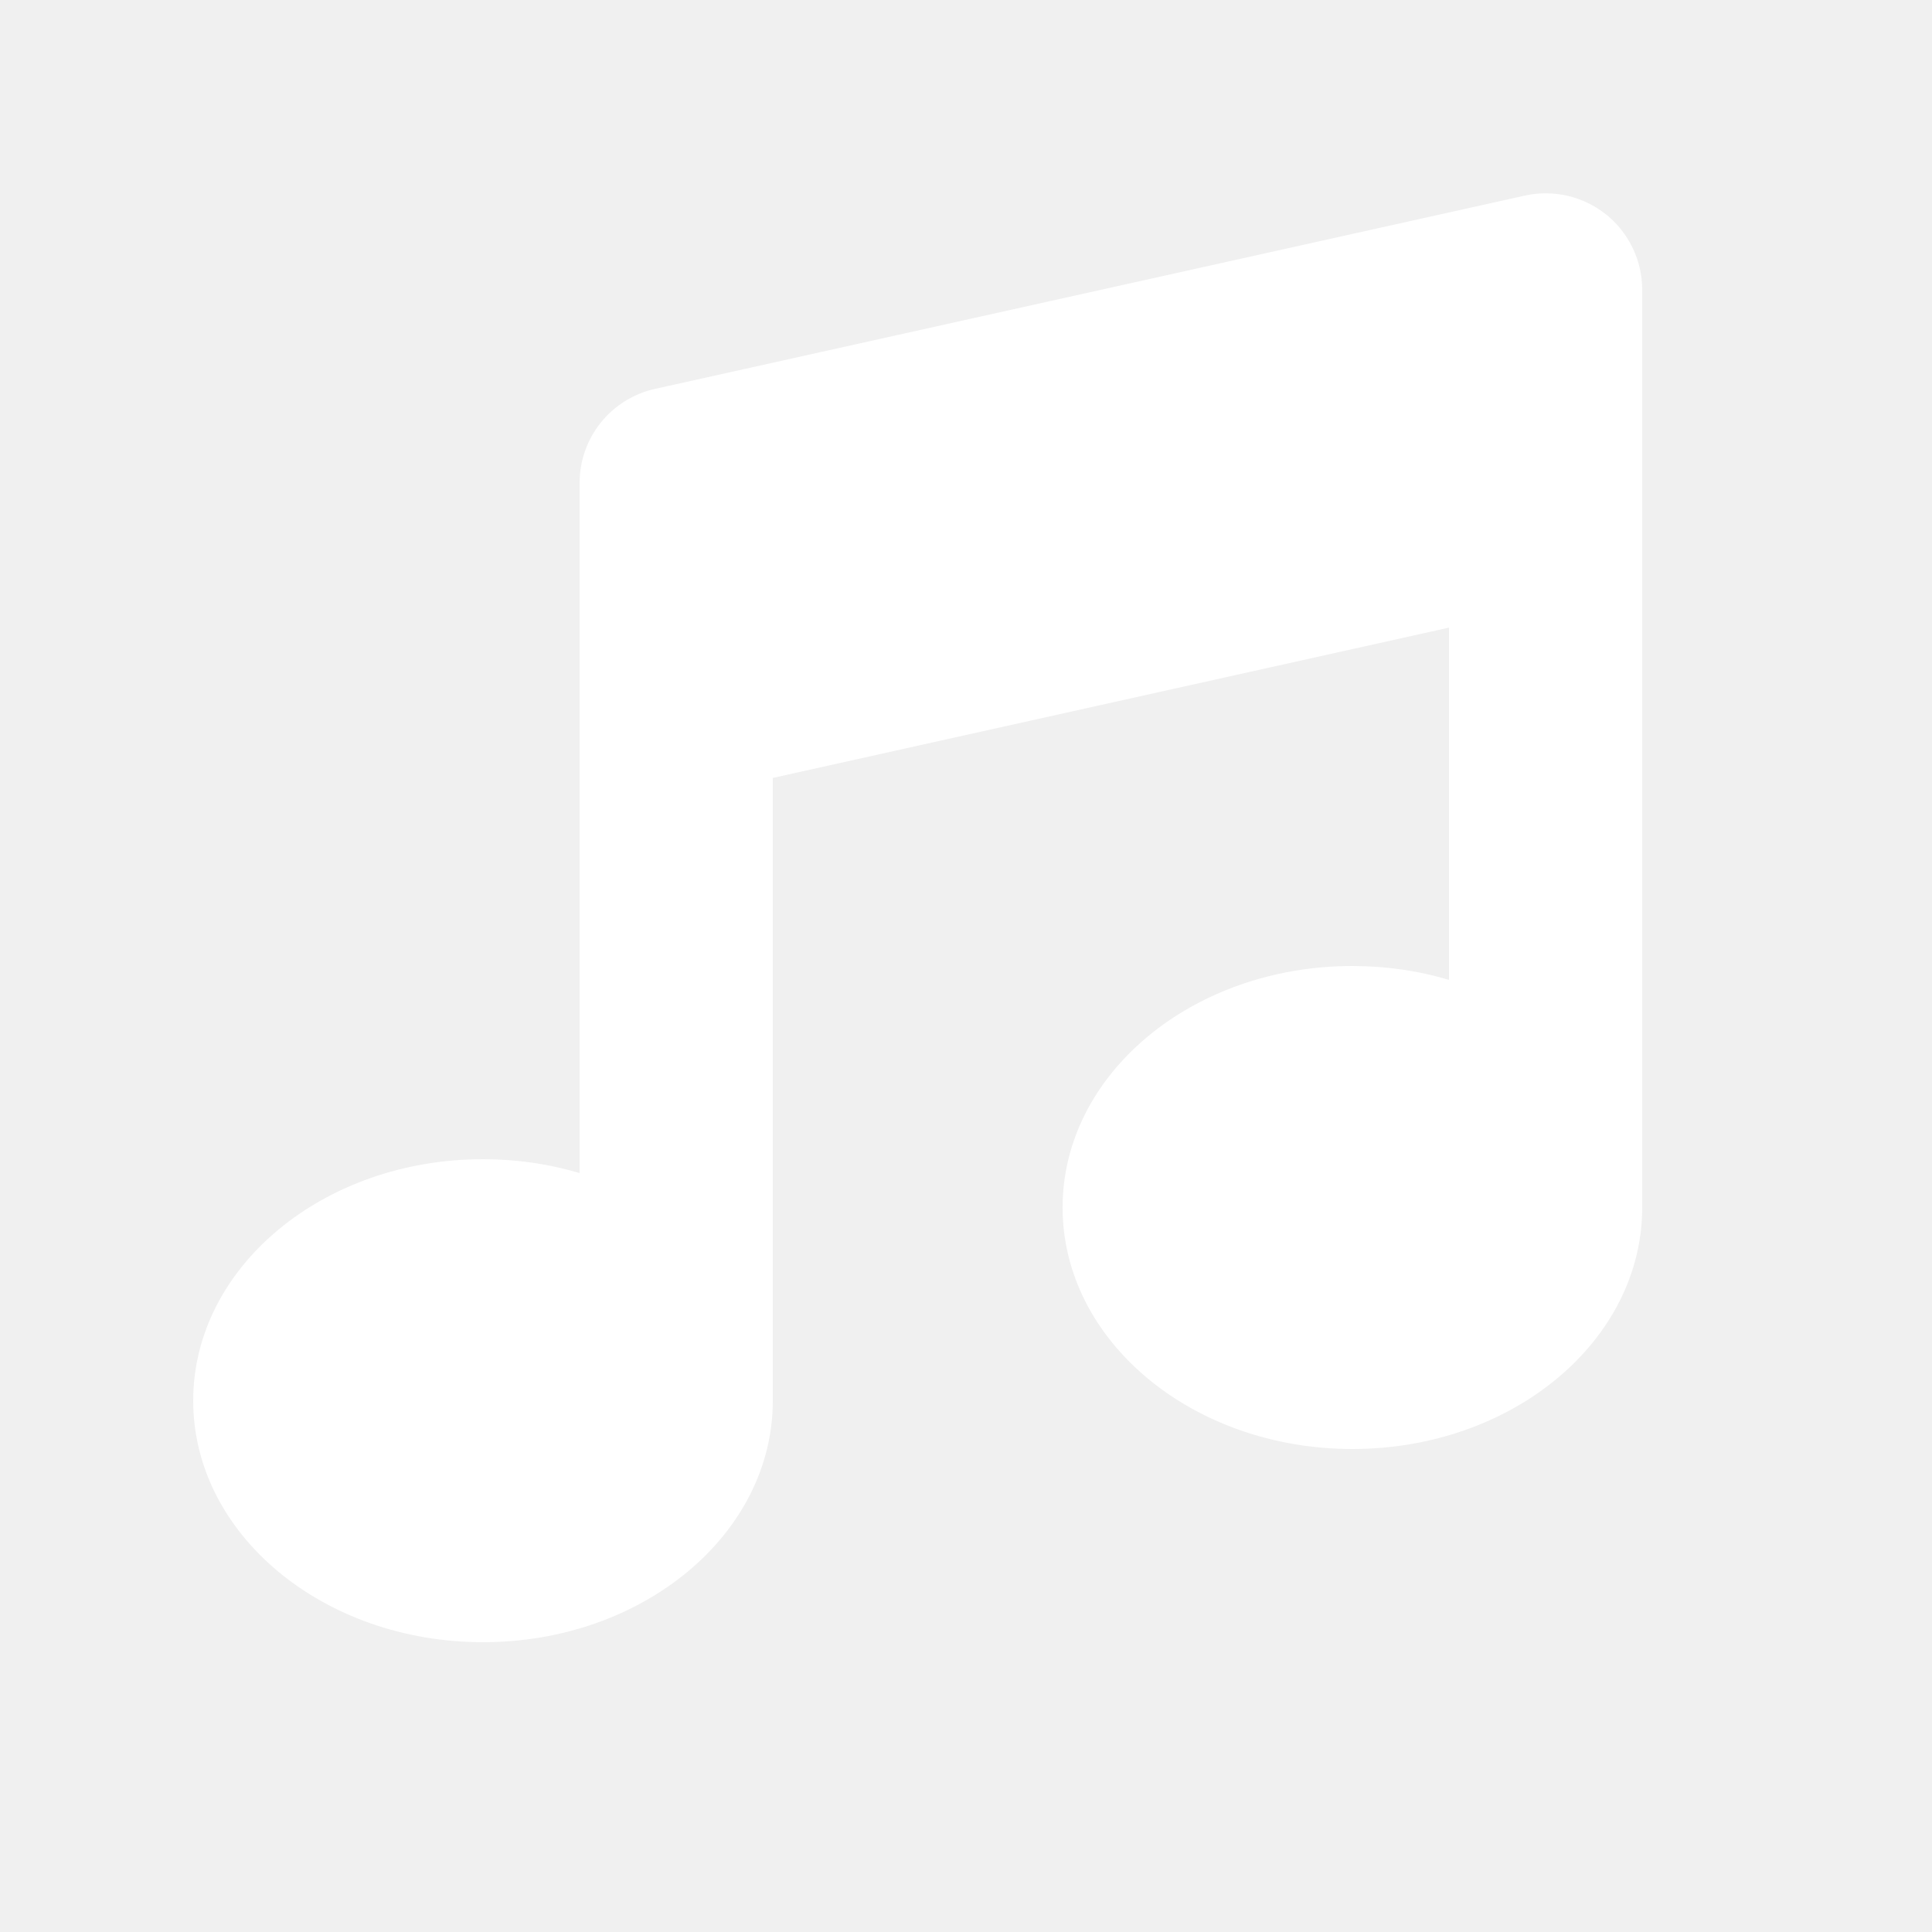
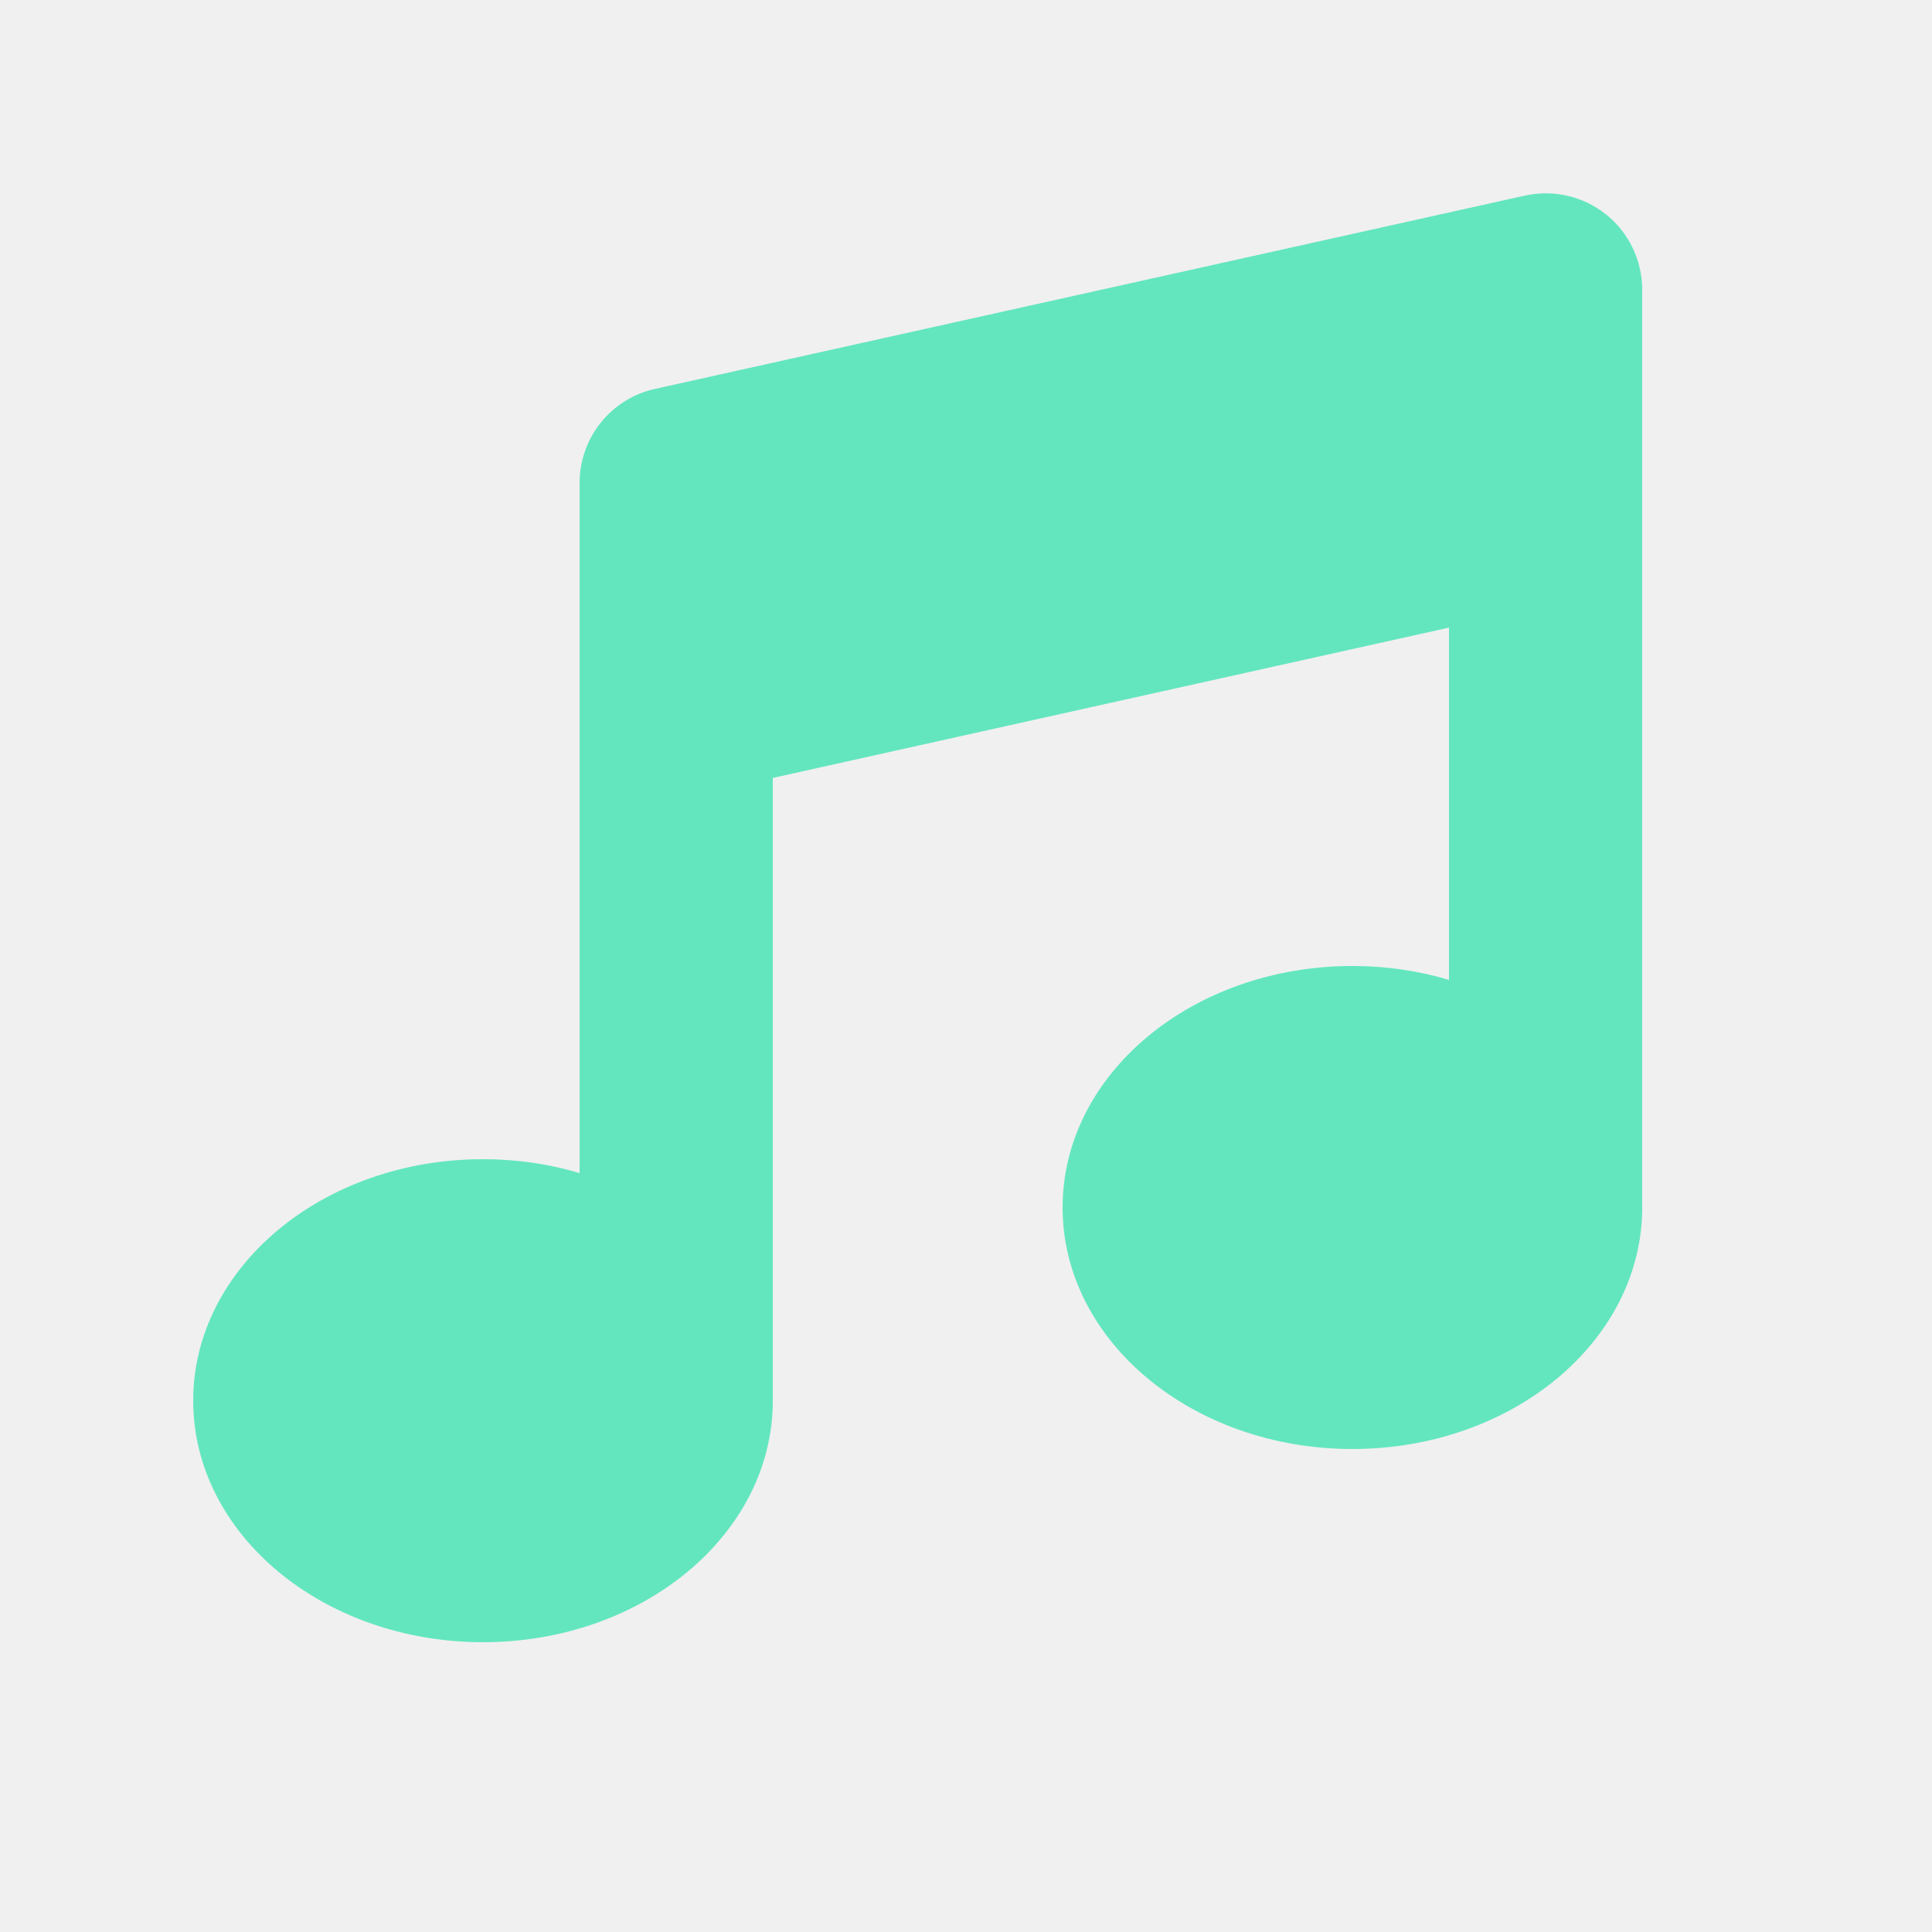
<svg xmlns="http://www.w3.org/2000/svg" viewBox="0 0 640 640">
-   <path fill="#ffffff" d="M532 71C539.6 77.1 544 86.3 544 96L544 400C544 444.2 501 480 448 480C395 480 352 444.2 352 400C352 355.8 395 320 448 320C459.2 320 470 321.6 480 324.6L480 207.9L256 257.7L256 464C256 508.2 213 544 160 544C107 544 64 508.2 64 464C64 419.8 107 384 160 384C171.2 384 182 385.6 192 388.6L192 160C192 145 202.4 132 217.1 128.8L505.1 64.8C514.6 62.7 524.5 65 532.1 71.1z" />
+   <path fill="#63E6BE" d="M532 71C539.6 77.1 544 86.3 544 96L544 400C544 444.2 501 480 448 480C395 480 352 444.2 352 400C352 355.8 395 320 448 320C459.2 320 470 321.6 480 324.6L480 207.9L256 257.7L256 464C256 508.2 213 544 160 544C107 544 64 508.2 64 464C64 419.8 107 384 160 384C171.2 384 182 385.6 192 388.6L192 160C192 145 202.4 132 217.1 128.8L505.1 64.8C514.6 62.7 524.5 65 532.1 71.1z" />
</svg>
